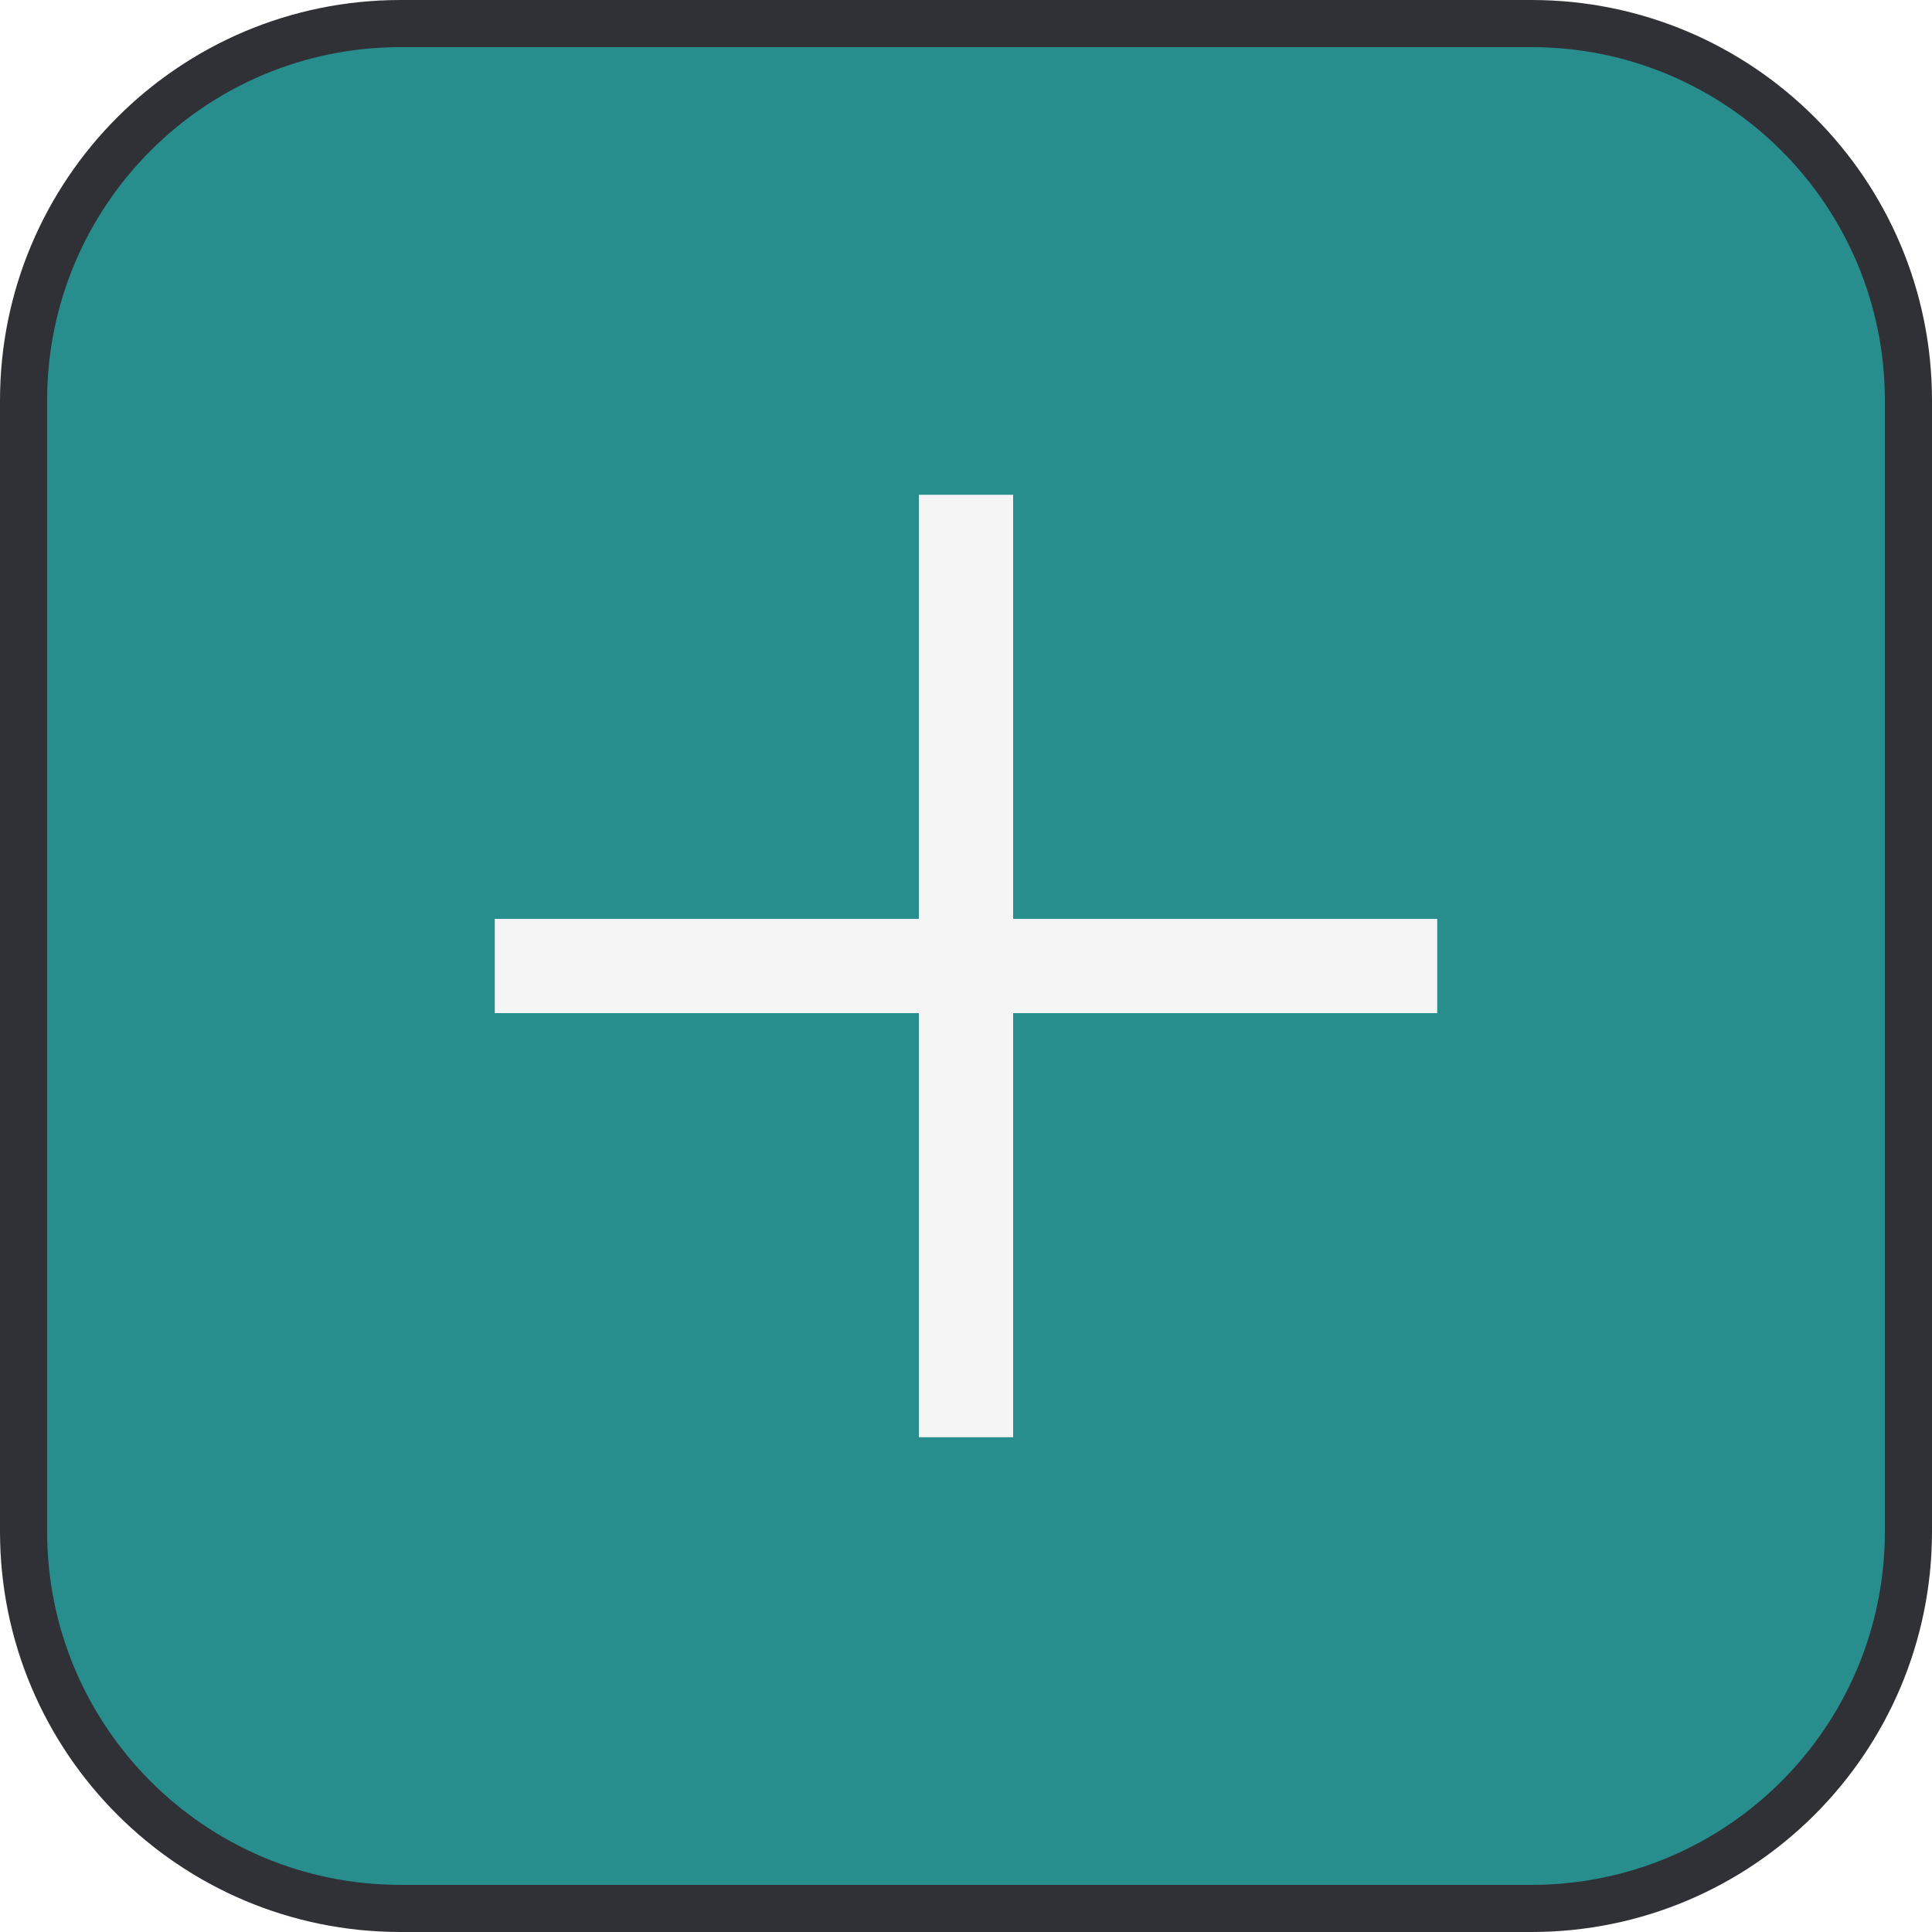
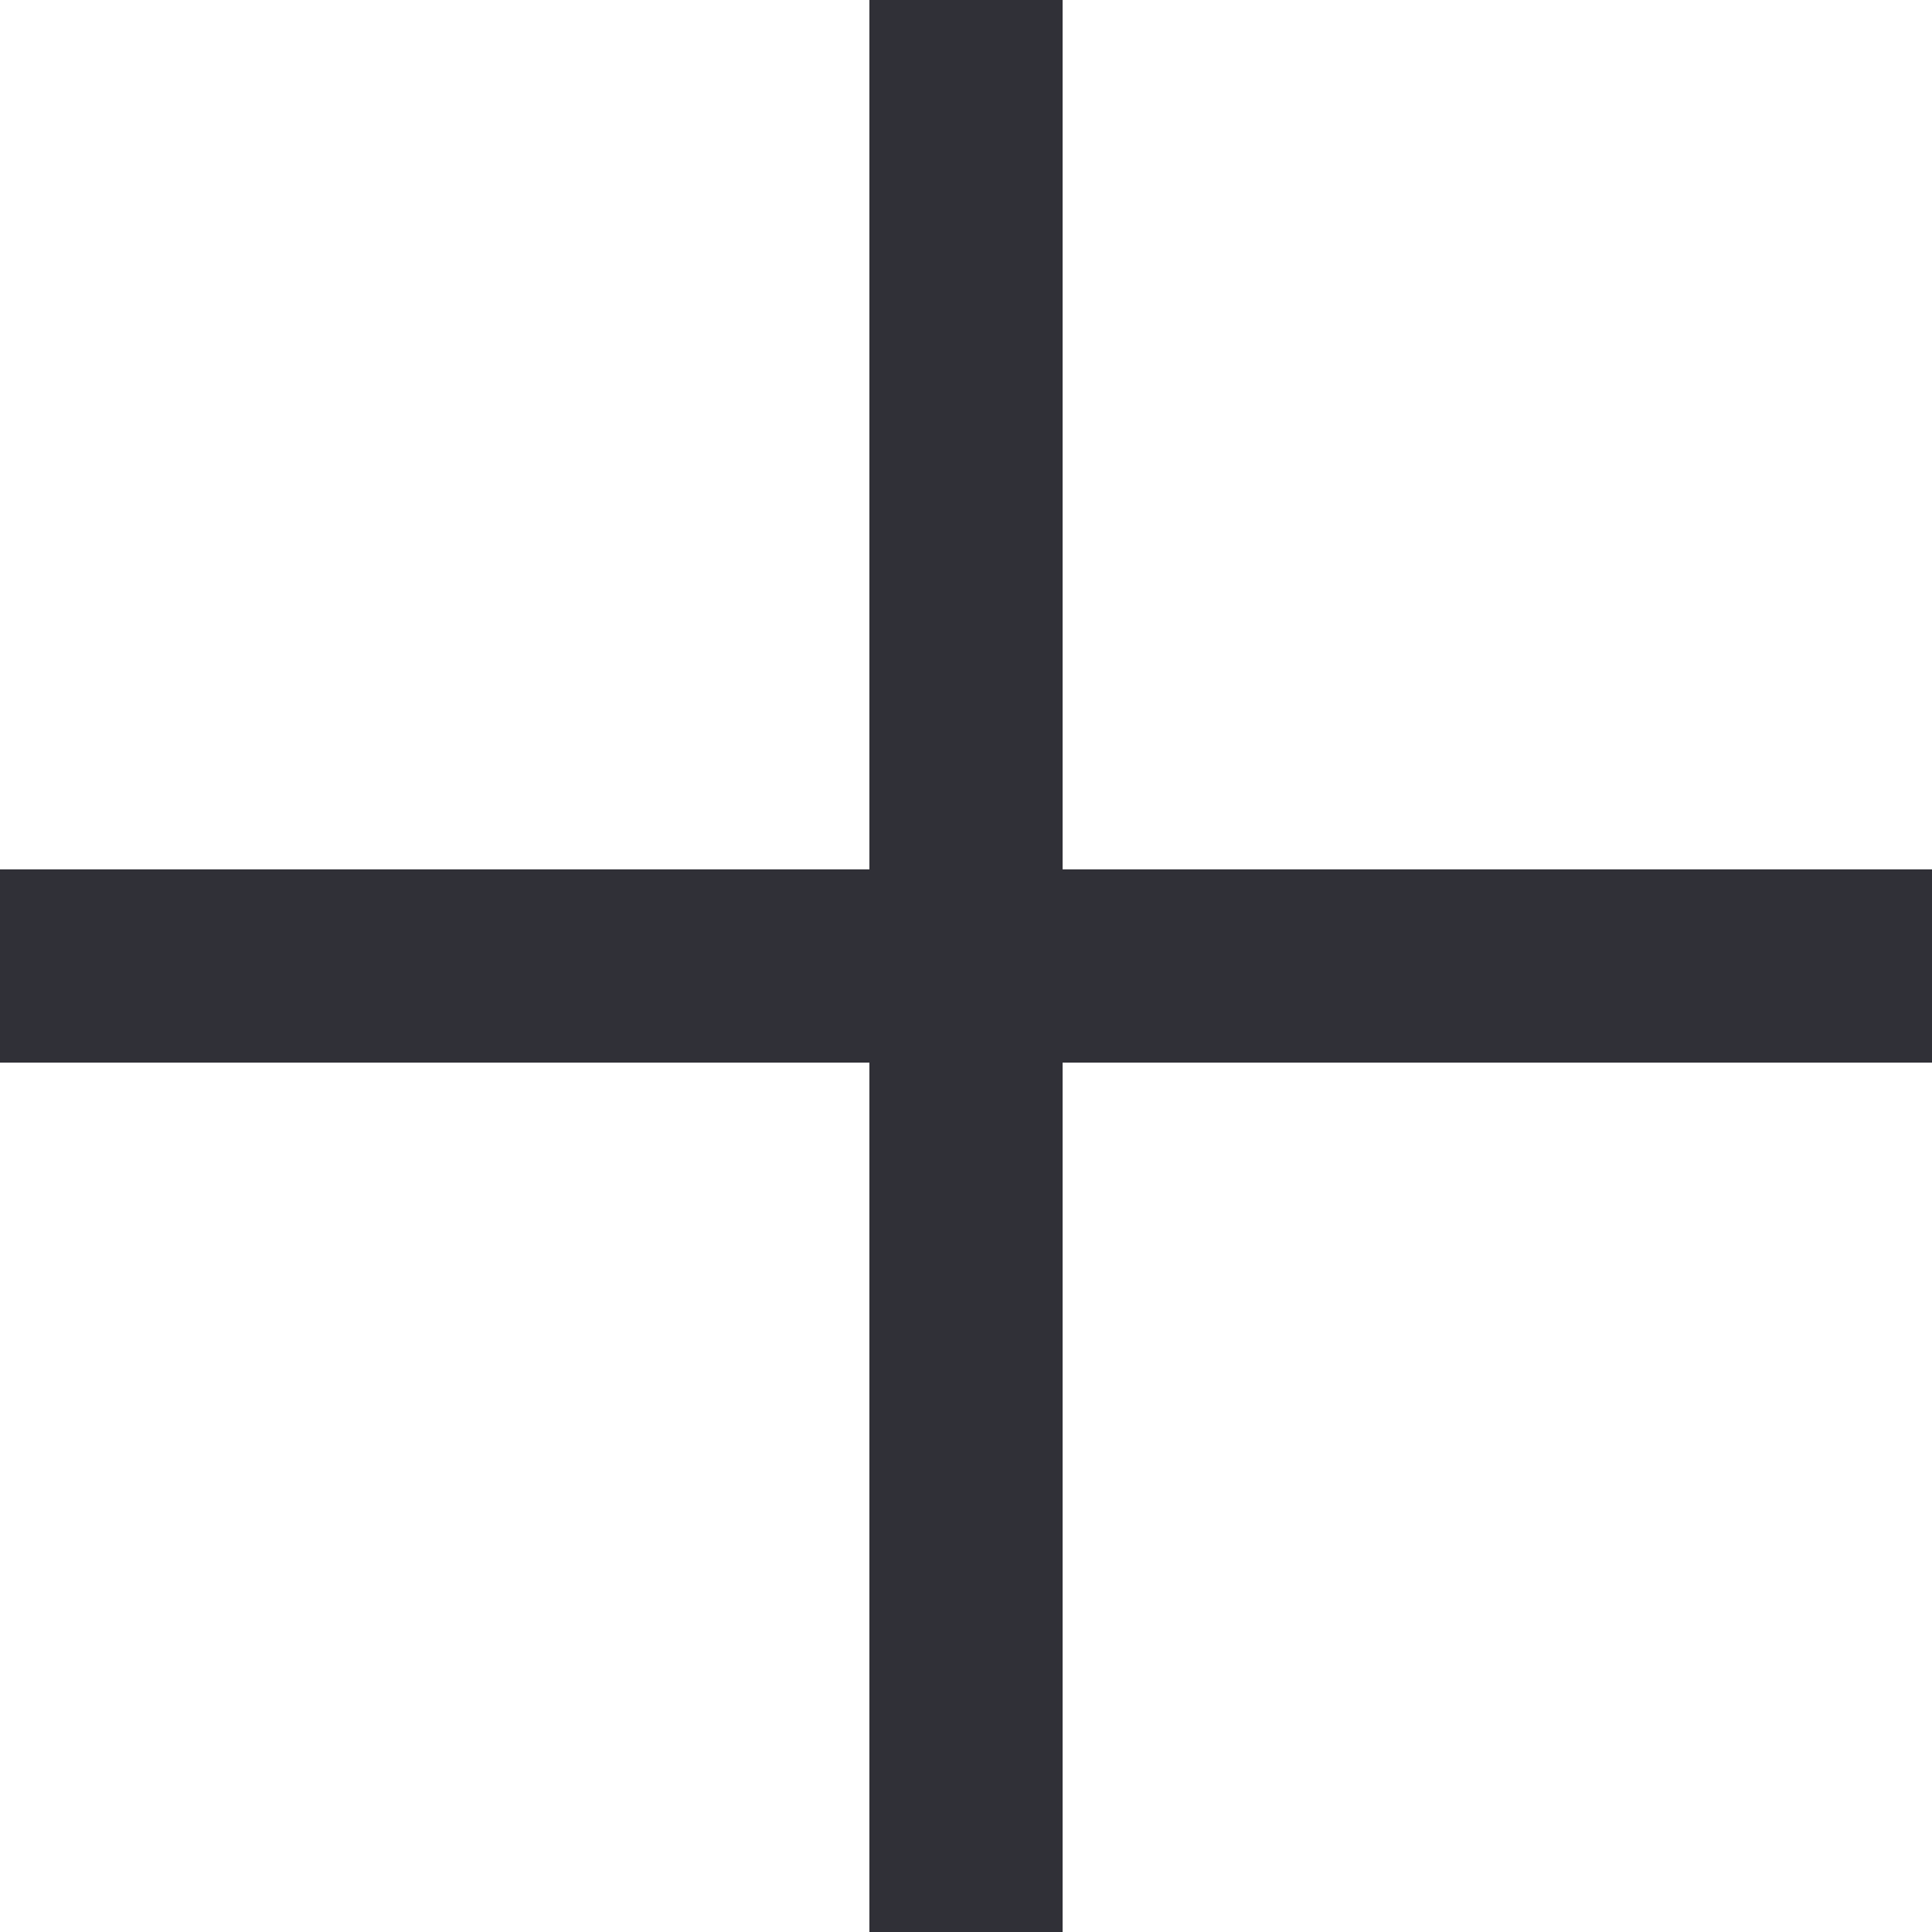
- <svg xmlns="http://www.w3.org/2000/svg" width="82" height="82" viewBox="0 0 82 82" fill="none">
-   <g id="Group 2">
-     <rect id="Rectangle 13" x="1" y="1" width="80" height="80" rx="16" fill="#288D8D" stroke="#303037" stroke-width="2" />
-     <g id="Group 1">
-       <rect id="Rectangle 14" x="39" y="21" width="4" height="40" fill="#F5F5F5" />
-       <rect id="Rectangle 15" x="21" y="43" width="4" height="40" transform="rotate(-90 21 43)" fill="#F5F5F5" />
-     </g>
-   </g>
+ <svg xmlns="http://www.w3.org/2000/svg" width="40" height="40" viewBox="0 0 40 40" fill="none">
+   <rect x="18" width="4" height="40" fill="#303037" />
+   <rect y="22" width="4" height="40" transform="rotate(-90 0 22)" fill="#303037" />
</svg>
